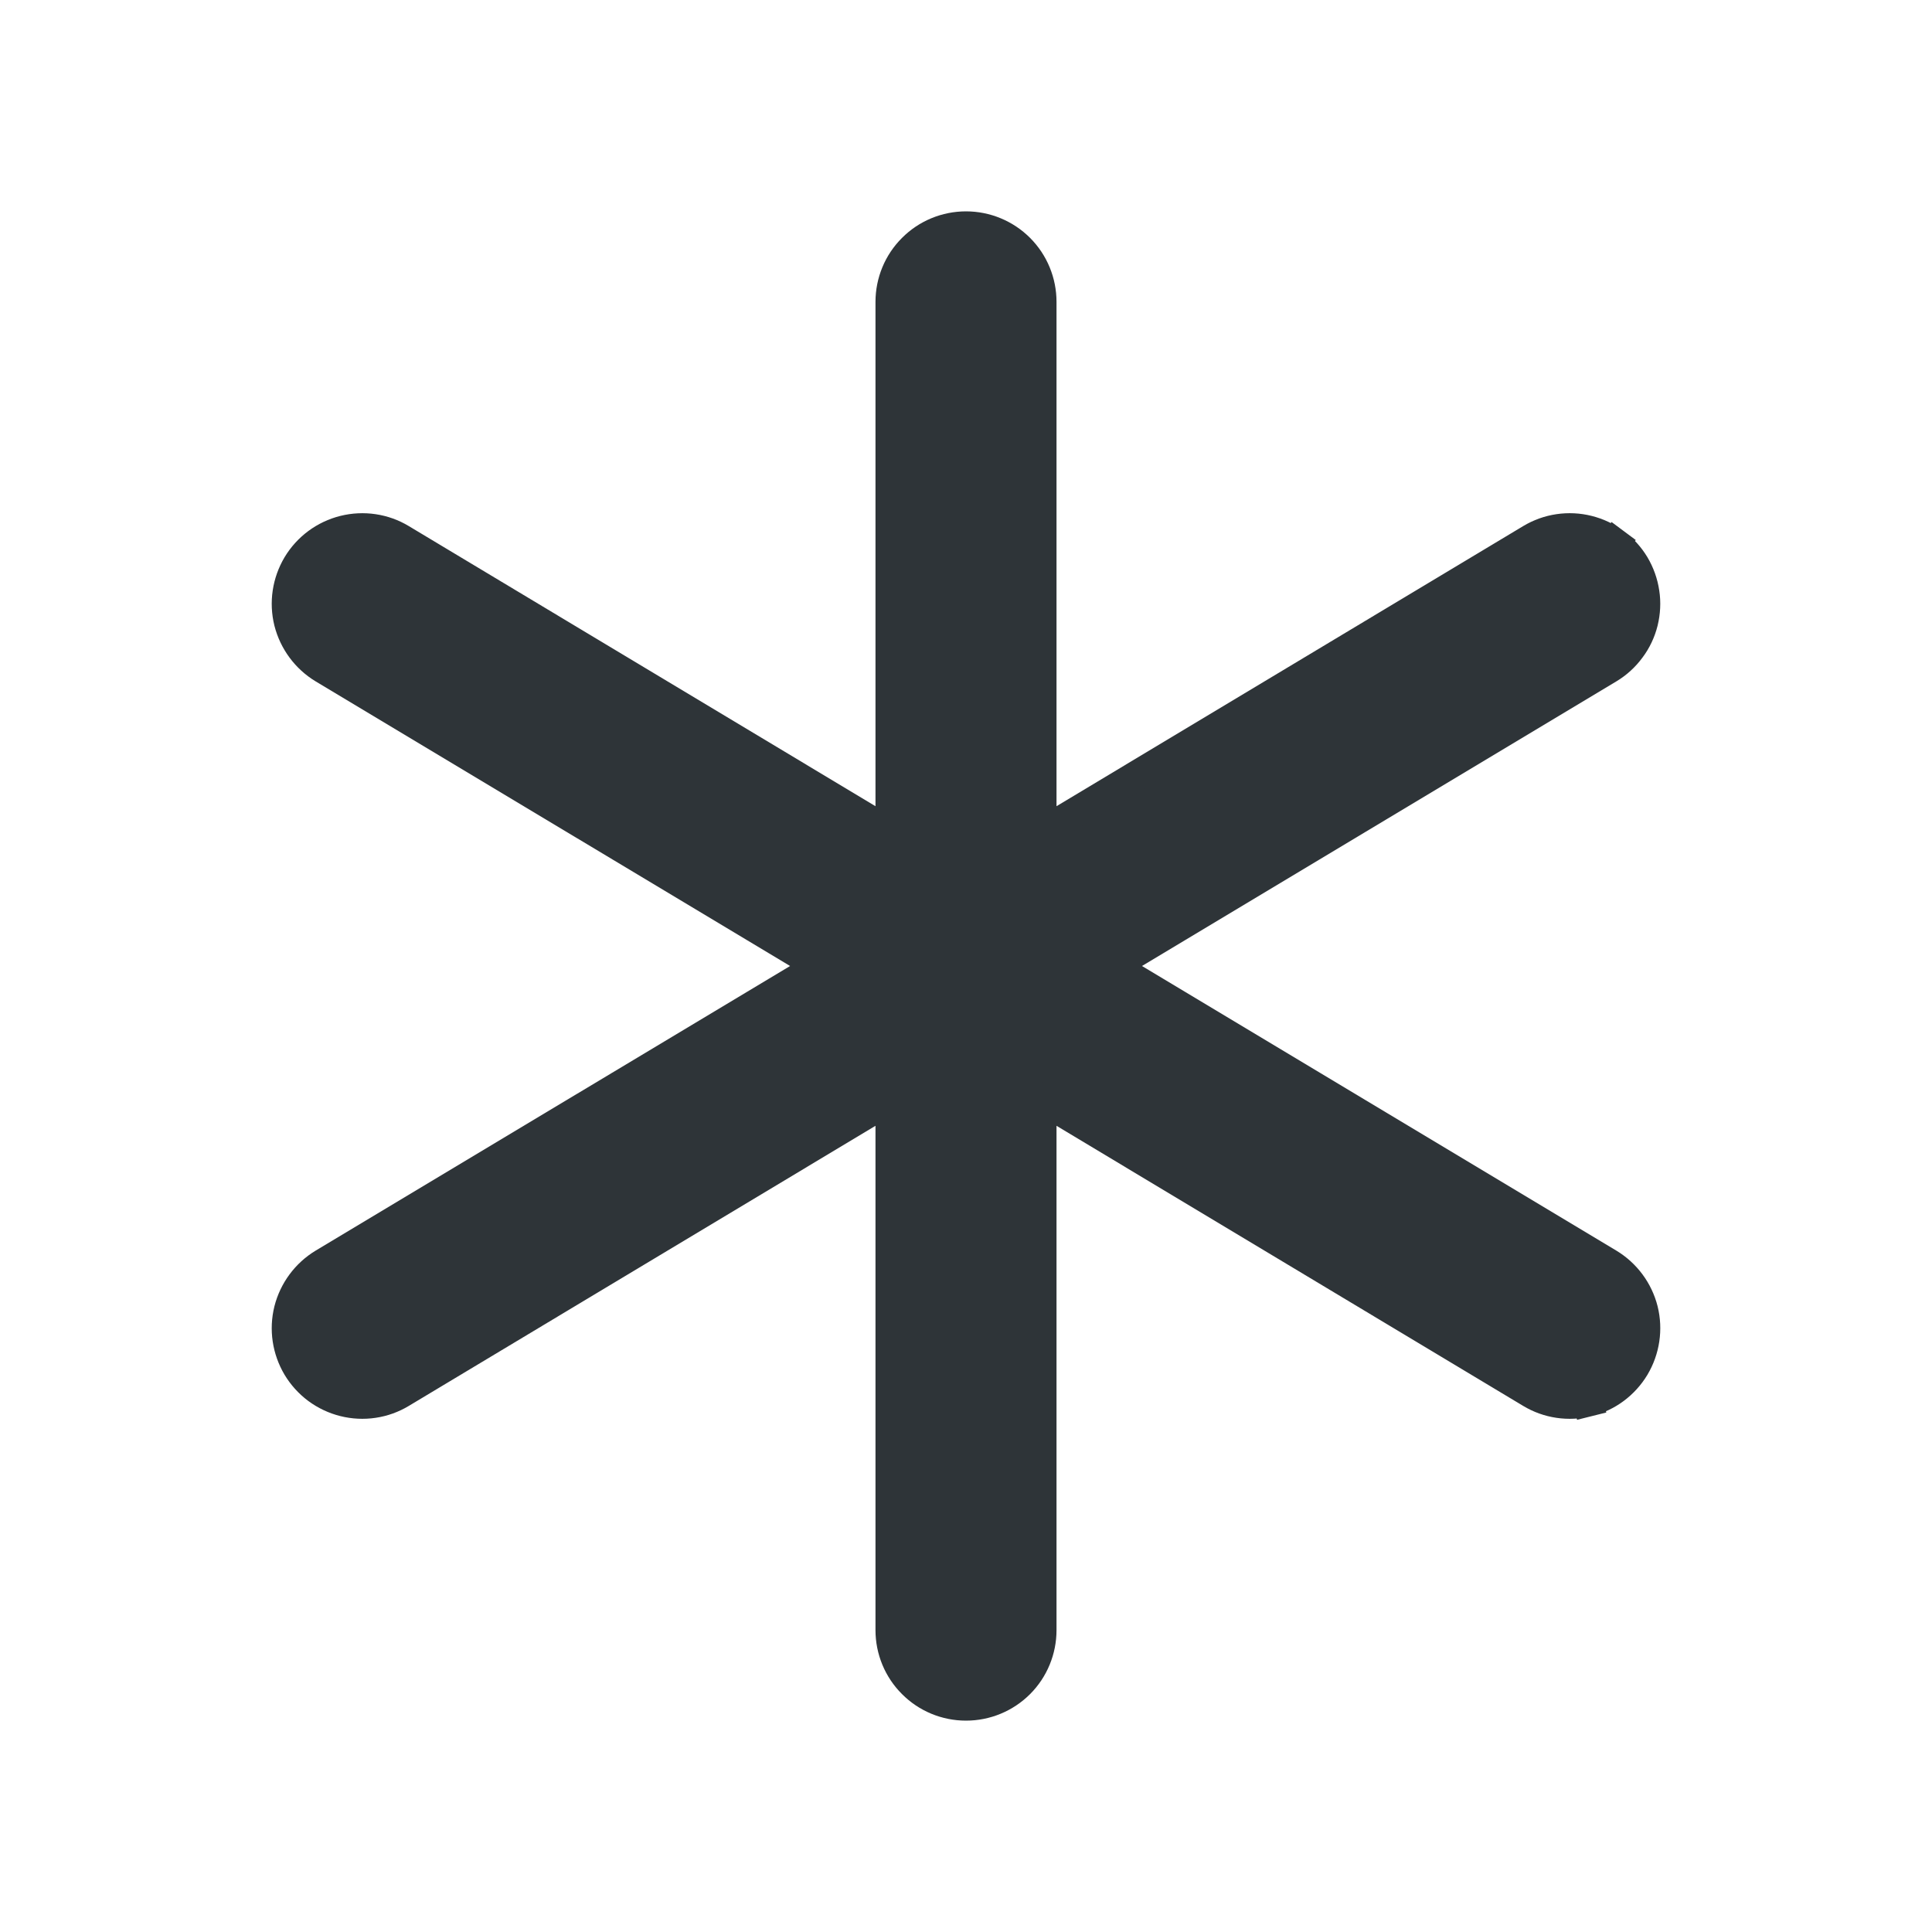
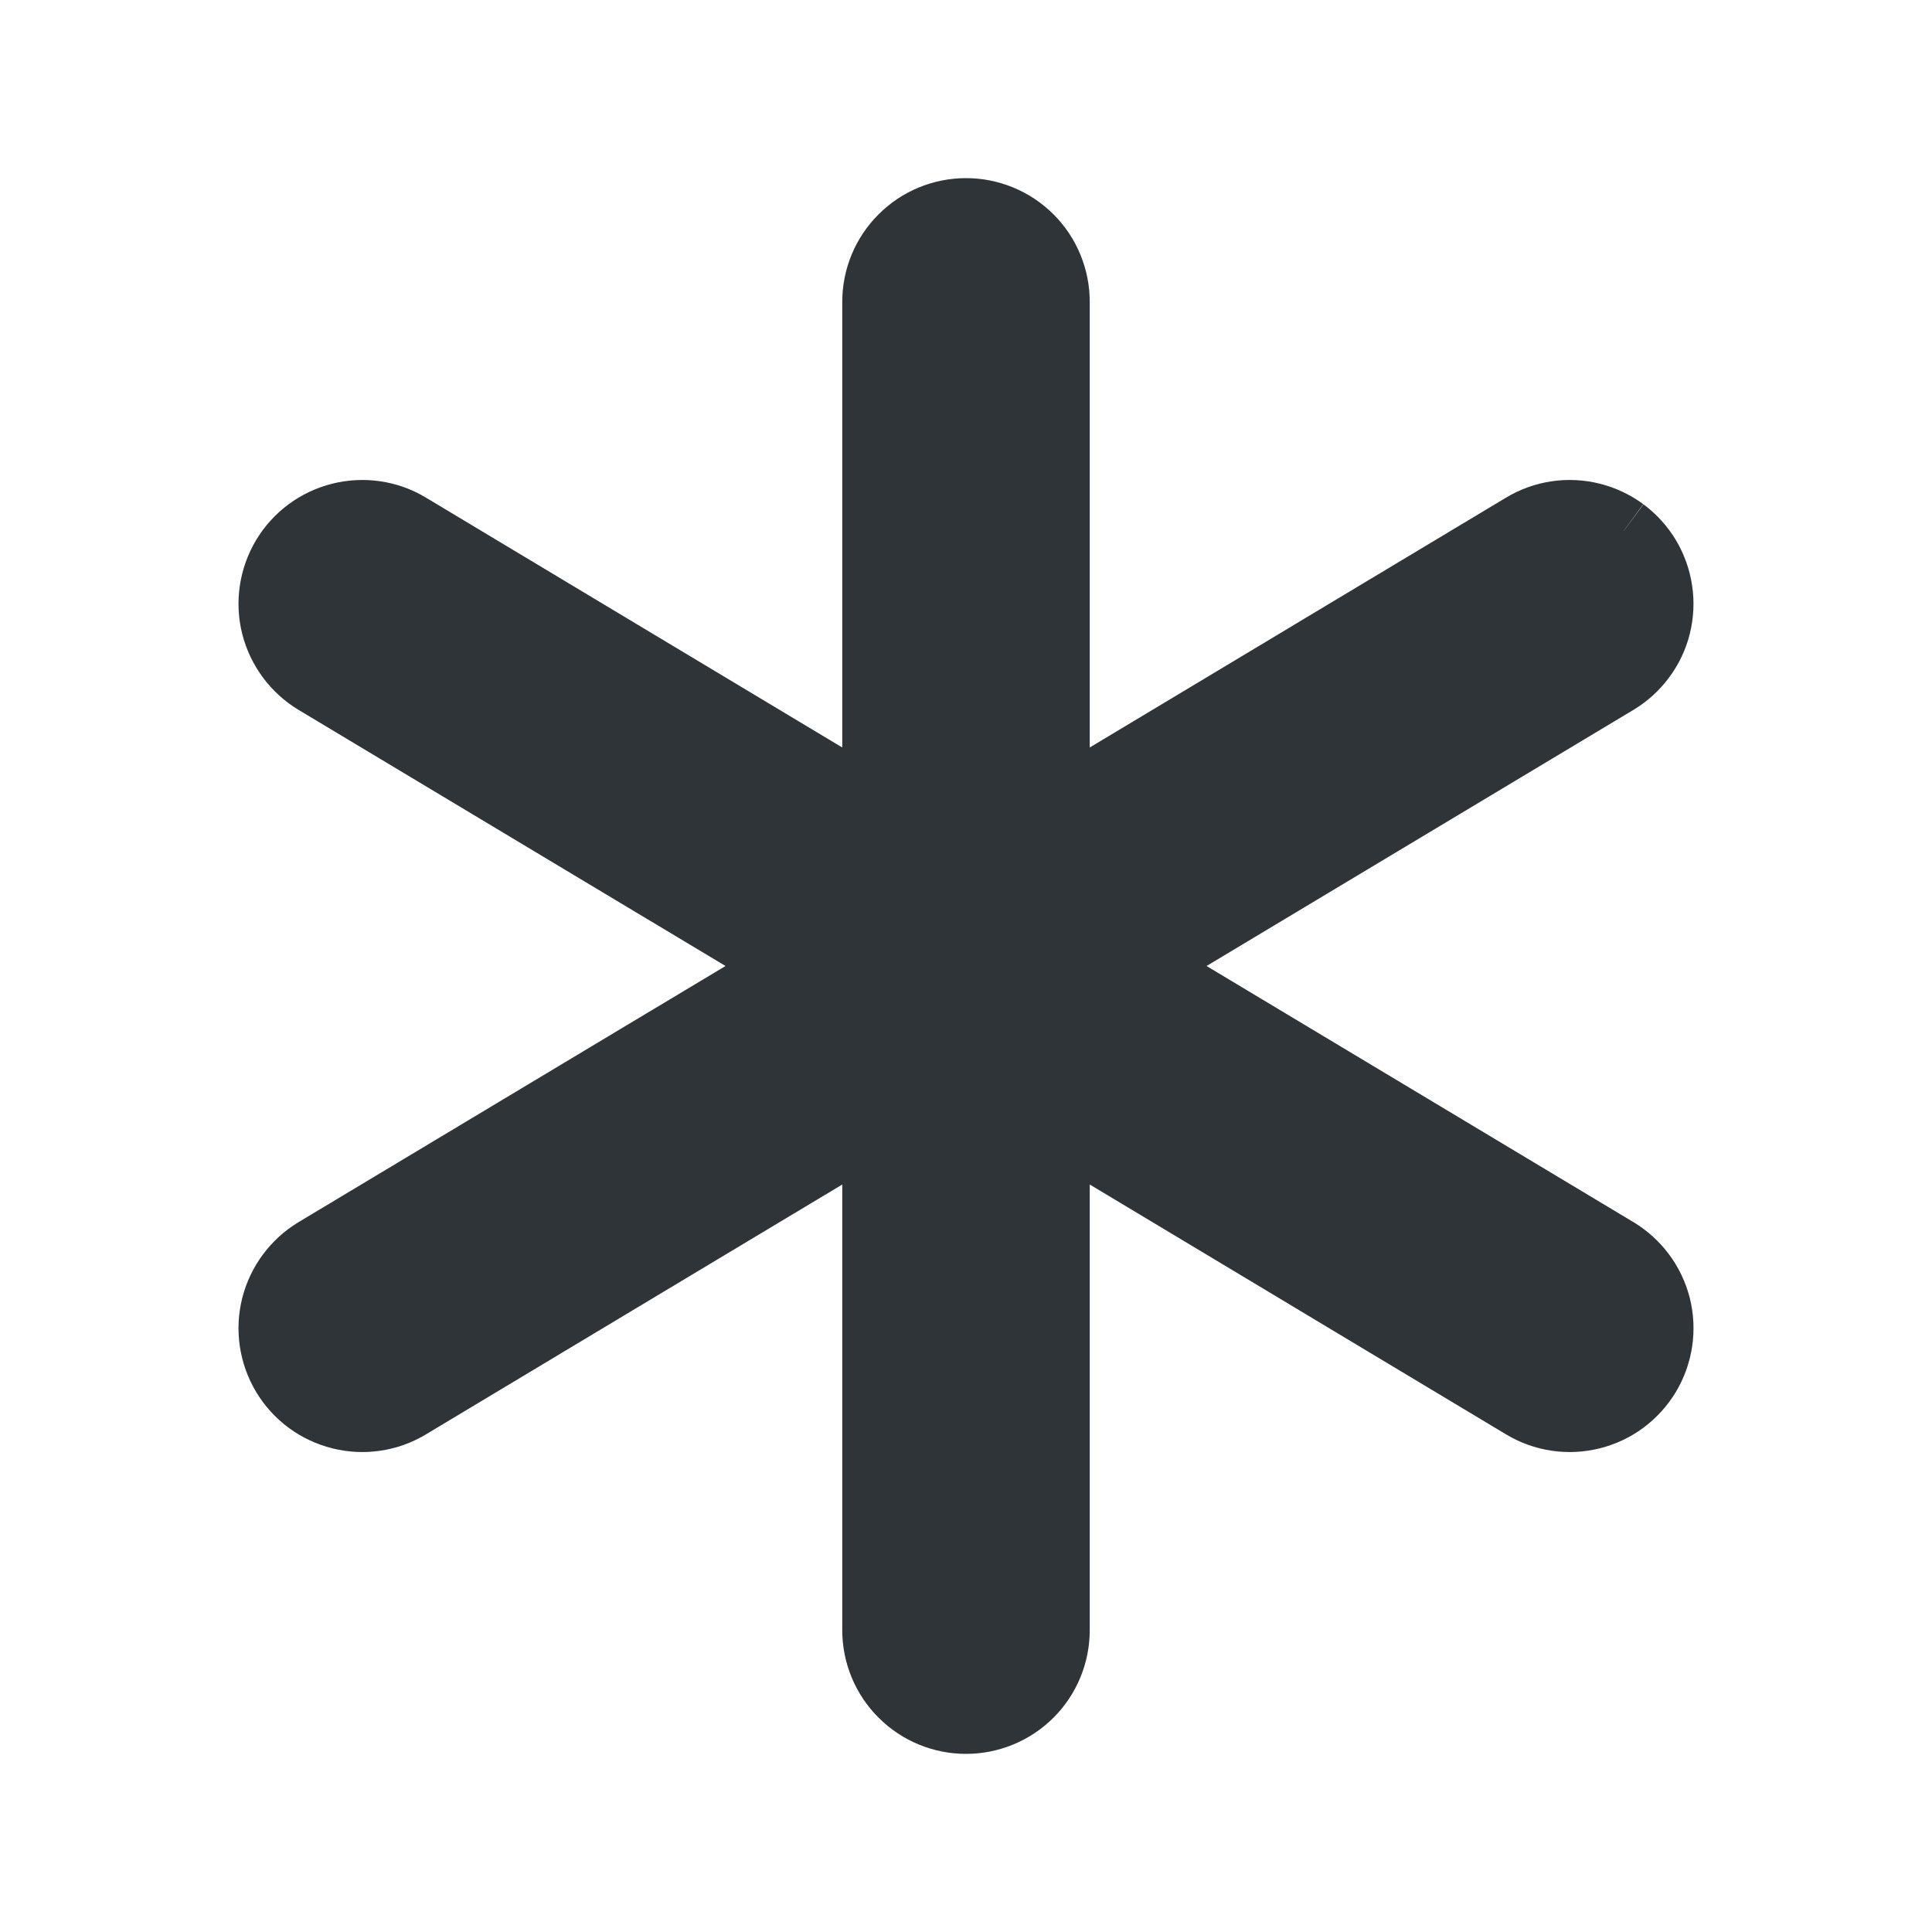
<svg xmlns="http://www.w3.org/2000/svg" width="20" height="20" viewBox="0 0 20 20" fill="none">
-   <path d="M16.92 14.152L16.92 14.152C16.867 14.24 16.797 14.317 16.715 14.378C16.633 14.439 16.539 14.483 16.439 14.508L16.477 14.66L16.439 14.508C16.34 14.533 16.236 14.538 16.135 14.523C16.033 14.508 15.936 14.473 15.848 14.42L15.848 14.42L11.018 11.521L10.781 11.38V11.655V16.875C10.781 17.082 10.699 17.281 10.553 17.427C10.406 17.574 10.207 17.656 10 17.656C9.793 17.656 9.594 17.574 9.448 17.427C9.301 17.281 9.219 17.082 9.219 16.875V11.655V11.38L8.982 11.521L4.152 14.42C4.064 14.473 3.967 14.508 3.865 14.523C3.764 14.538 3.661 14.533 3.561 14.508C3.461 14.483 3.368 14.439 3.285 14.378C3.203 14.317 3.133 14.24 3.08 14.152C2.974 13.974 2.942 13.762 2.992 13.561C3.043 13.36 3.171 13.187 3.348 13.08C3.348 13.08 3.348 13.08 3.348 13.08L8.259 10.134L8.482 10L8.259 9.866L3.348 6.92C3.348 6.92 3.348 6.92 3.348 6.92C3.171 6.813 3.043 6.64 2.992 6.439C2.942 6.238 2.974 6.026 3.08 5.848C3.187 5.67 3.36 5.542 3.561 5.492C3.762 5.442 3.975 5.473 4.152 5.58L8.982 8.479L9.219 8.621V8.345V3.125C9.219 2.918 9.301 2.719 9.448 2.573C9.594 2.426 9.793 2.344 10 2.344C10.207 2.344 10.406 2.426 10.553 2.573C10.699 2.719 10.781 2.918 10.781 3.125V8.345V8.621L11.018 8.479L15.848 5.58C15.936 5.527 16.033 5.492 16.135 5.477C16.236 5.462 16.34 5.467 16.439 5.492C16.539 5.517 16.632 5.561 16.715 5.622L16.808 5.497L16.715 5.622C16.797 5.683 16.867 5.76 16.92 5.848C16.972 5.936 17.007 6.033 17.022 6.135C17.038 6.236 17.032 6.34 17.008 6.439C16.983 6.539 16.939 6.633 16.877 6.715C16.816 6.798 16.74 6.867 16.652 6.92C16.652 6.92 16.652 6.92 16.652 6.92L11.742 9.866L11.518 10L11.742 10.134L16.652 13.08L16.652 13.08C16.829 13.187 16.957 13.359 17.008 13.56C17.058 13.761 17.026 13.974 16.92 14.152Z" fill="#2E3438" stroke="#2E3438" stroke-width="0.312" />
+   <path d="M16.92 14.152L16.92 14.152C16.867 14.24 16.797 14.317 16.715 14.378C16.633 14.439 16.539 14.483 16.439 14.508L16.477 14.66L16.439 14.508C16.34 14.533 16.236 14.538 16.135 14.523C16.033 14.508 15.936 14.473 15.848 14.42L15.848 14.42L11.018 11.521L10.781 11.38V11.655V16.875C10.781 17.082 10.699 17.281 10.553 17.427C10.406 17.574 10.207 17.656 10 17.656C9.793 17.656 9.594 17.574 9.448 17.427C9.301 17.281 9.219 17.082 9.219 16.875V11.655V11.38L8.982 11.521L4.152 14.42C4.064 14.473 3.967 14.508 3.865 14.523C3.764 14.538 3.661 14.533 3.561 14.508C3.461 14.483 3.368 14.439 3.285 14.378C3.203 14.317 3.133 14.24 3.08 14.152C2.974 13.974 2.942 13.762 2.992 13.561C3.043 13.36 3.171 13.187 3.348 13.08C3.348 13.08 3.348 13.08 3.348 13.08L8.259 10.134L8.482 10L8.259 9.866L3.348 6.92C3.348 6.92 3.348 6.92 3.348 6.92C3.171 6.813 3.043 6.64 2.992 6.439C2.942 6.238 2.974 6.026 3.08 5.848C3.187 5.67 3.36 5.542 3.561 5.492C3.762 5.442 3.975 5.473 4.152 5.58L8.982 8.479L9.219 8.621V8.345V3.125C9.219 2.918 9.301 2.719 9.448 2.573C9.594 2.426 9.793 2.344 10 2.344C10.207 2.344 10.406 2.426 10.553 2.573C10.699 2.719 10.781 2.918 10.781 3.125V8.345V8.621L11.018 8.479L15.848 5.58C15.936 5.527 16.033 5.492 16.135 5.477C16.236 5.462 16.34 5.467 16.439 5.492C16.539 5.517 16.632 5.561 16.715 5.622L16.808 5.497L16.715 5.622C16.797 5.683 16.867 5.76 16.92 5.848C16.972 5.936 17.007 6.033 17.022 6.135C17.038 6.236 17.032 6.34 17.008 6.439C16.983 6.539 16.939 6.633 16.877 6.715C16.816 6.798 16.74 6.867 16.652 6.92C16.652 6.92 16.652 6.92 16.652 6.92L11.742 9.866L11.518 10L11.742 10.134L16.652 13.08L16.652 13.08C16.829 13.187 16.957 13.359 17.008 13.56C17.058 13.761 17.026 13.974 16.92 14.152Z" fill="#2E3438" stroke="#2E3438" strokeWidth="0.312" />
</svg>
